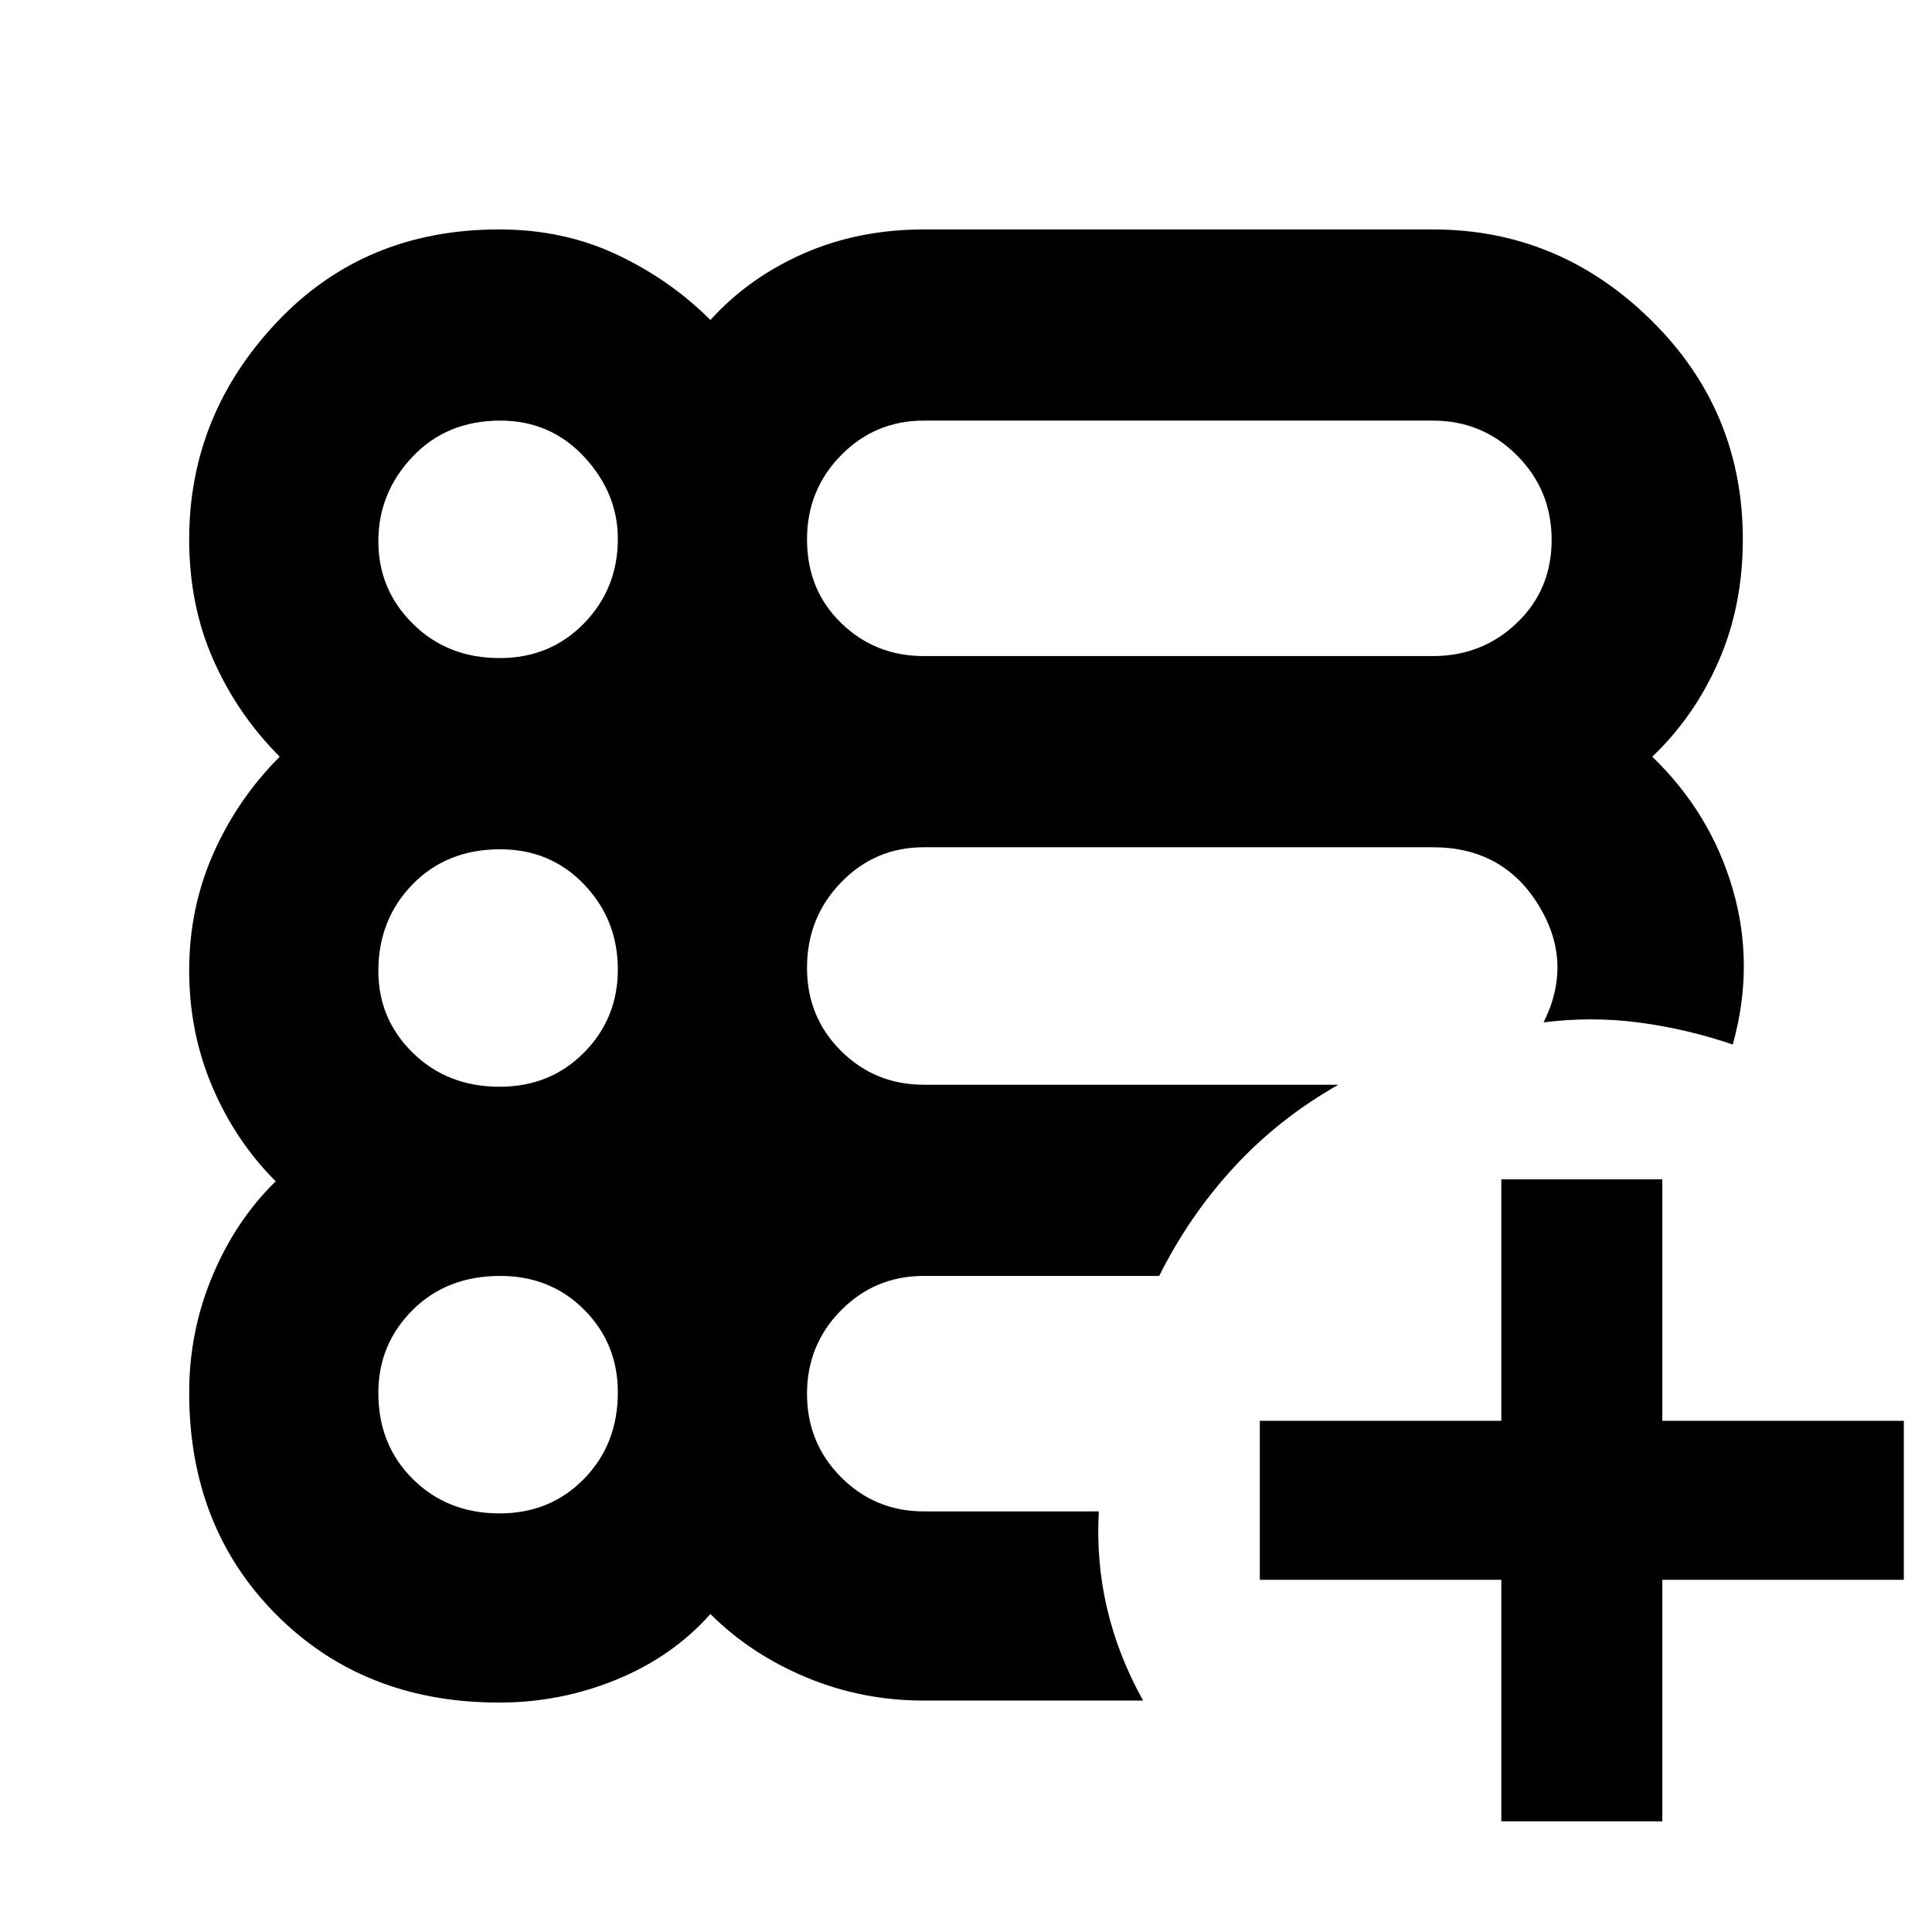
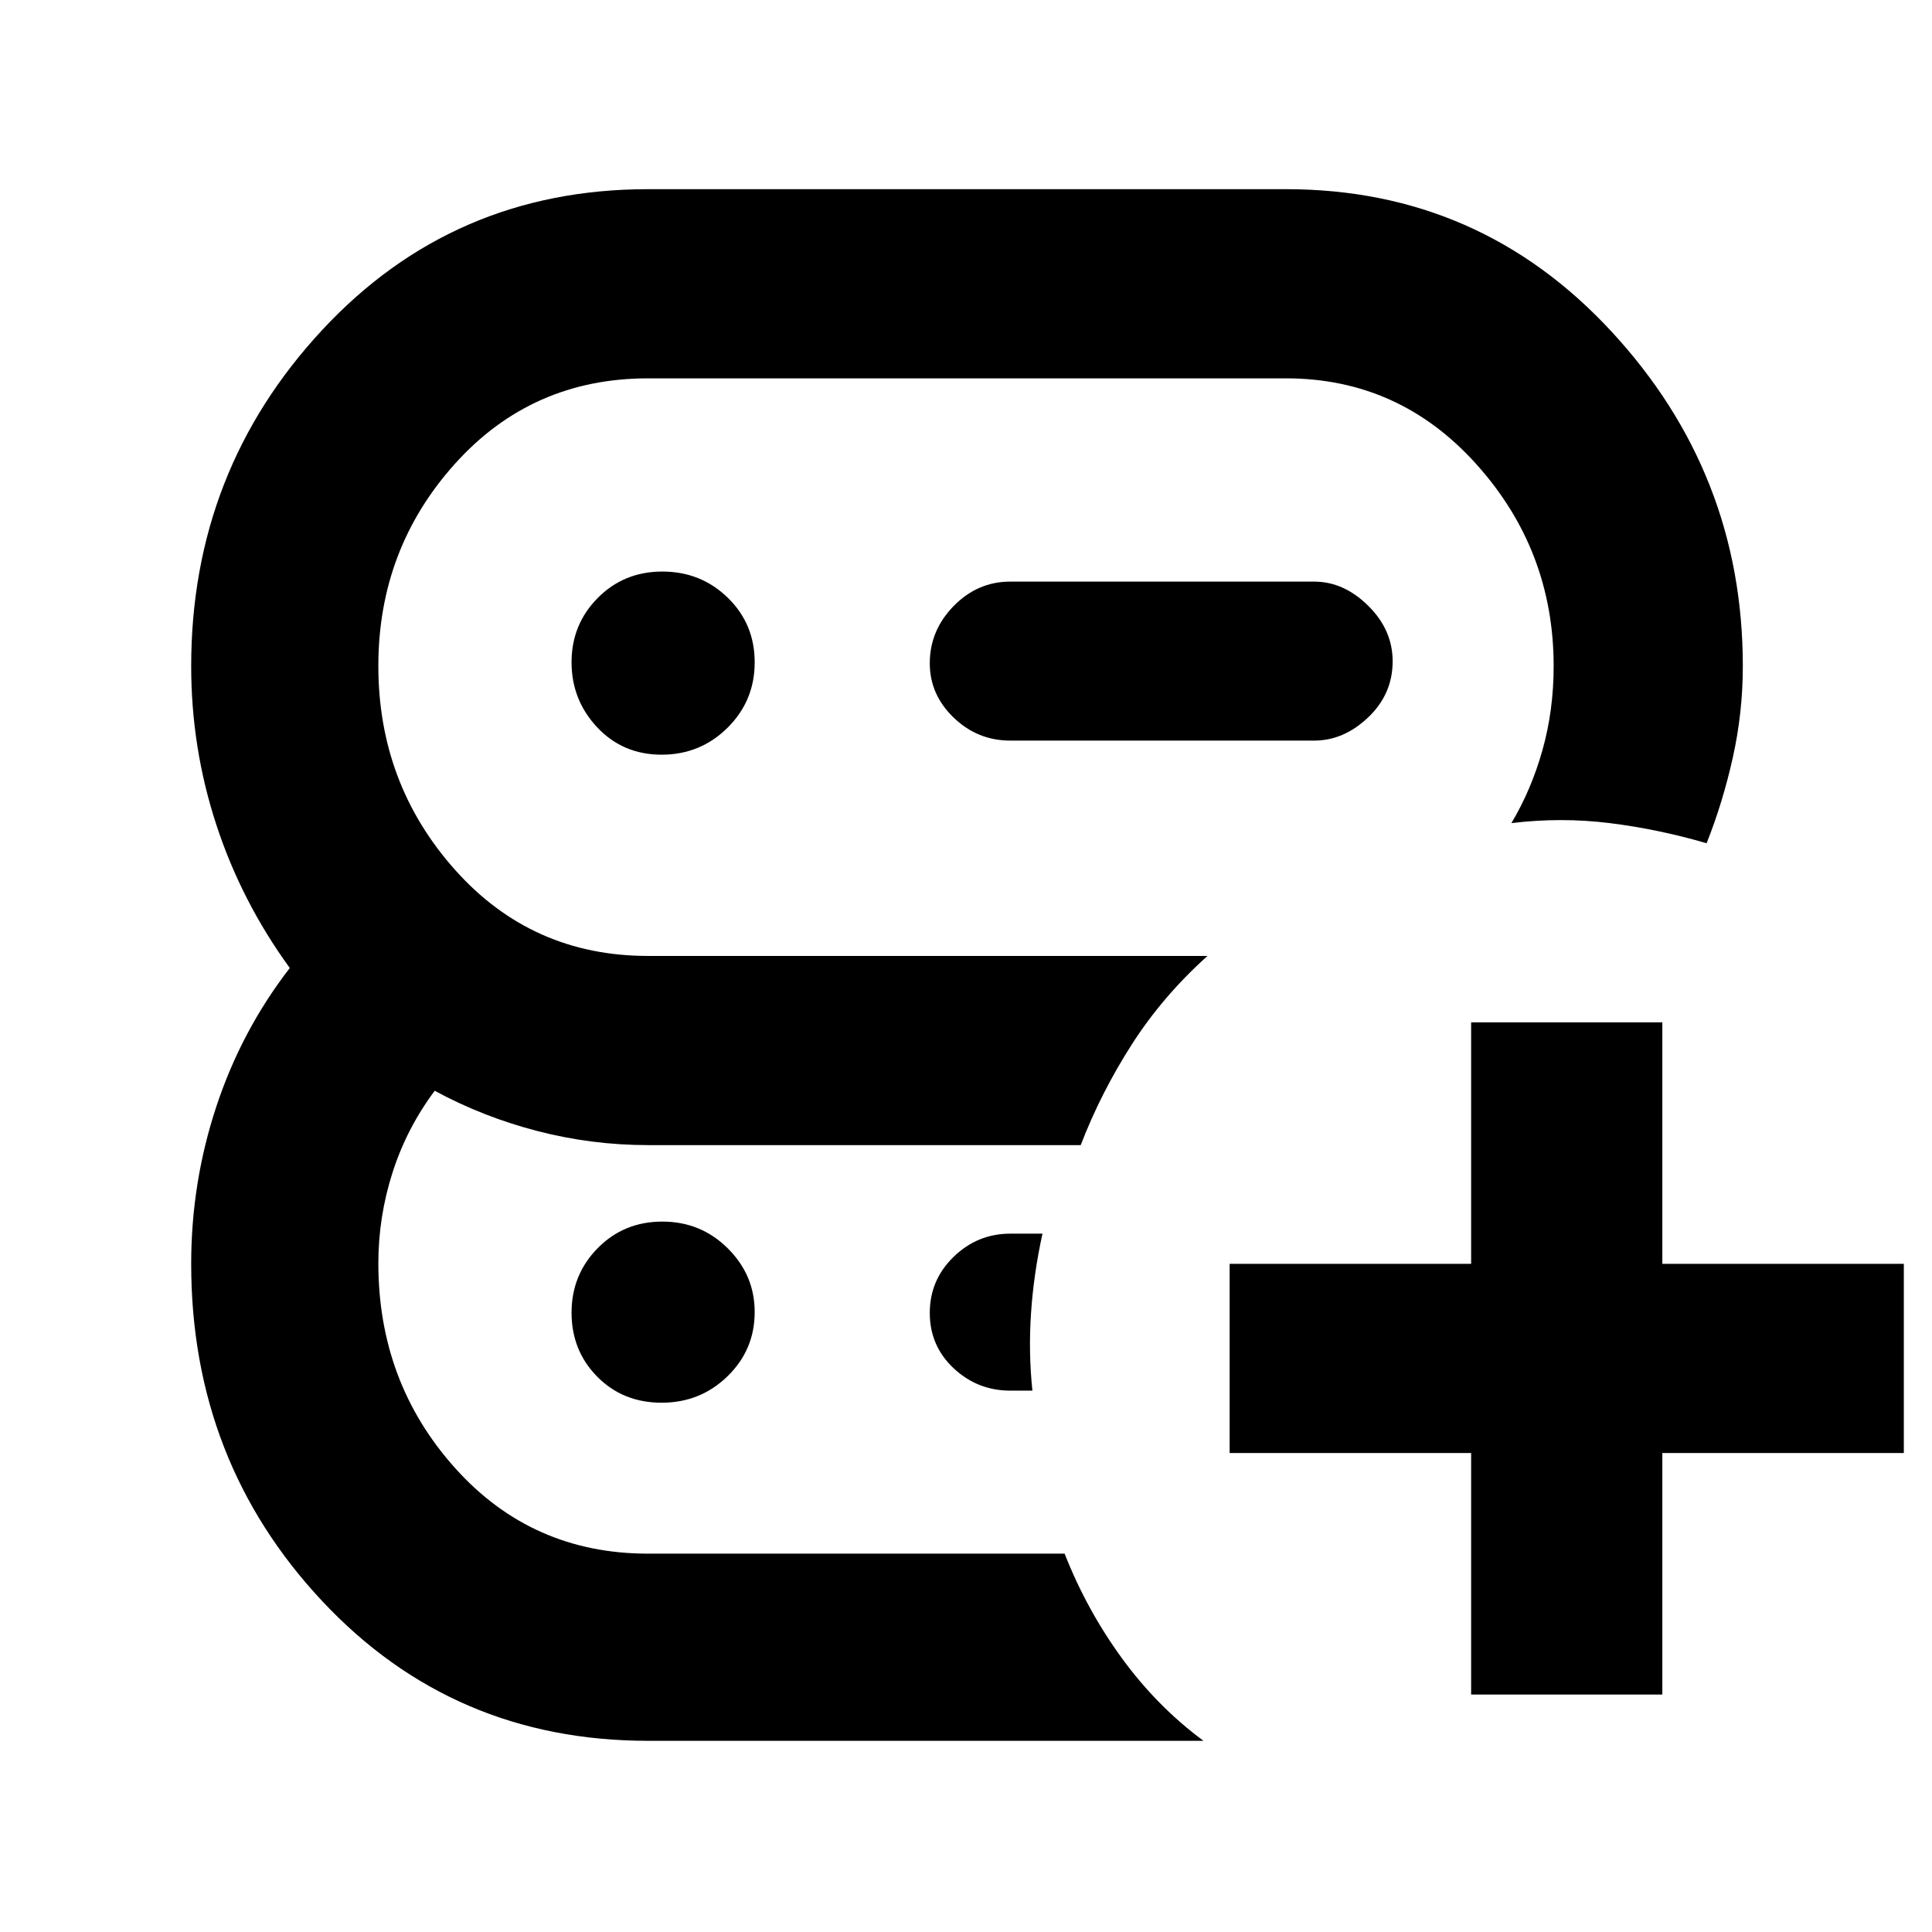
<svg xmlns="http://www.w3.org/2000/svg" viewBox="0 -960 960 960">
-   <path d="M746-55v-120H626v-79h120v-120h80v120h120v79H826v120h-80Zm-498-59q-67.03 0-110.51-43.49Q94-200.97 94-268q0-30.64 11.67-58.26Q117.33-353.87 137-373q-20-20-31.5-47T94-477.86q0-30.86 12-58T139-584q-21-21-33-48.14T94-692q0-61.71 43.5-107.85Q181-846 248-846q32 0 58.5 12.5T353-801q19-21 46.26-33 27.25-12 59.98-12H712q62.56 0 108.28 44.92Q866-756.15 866-692q0 33-12 60.5T821-584q29 28 40 65.85 11 37.85 0 77.15-23.19-7.85-46.63-10.92Q790.94-455 767-452q15-30-2.67-58.5Q746.67-539 712-539H459q-24.17 0-41.08 17.47Q401-504.07 401-479.12q0 24.54 16.92 41.33Q434.83-421 459-421h206q-29.58 16.82-51.79 40.91Q591-356 576-326H459q-24.17 0-41.08 17.09Q401-291.82 401-267.41T417.92-226q16.91 17 41.08 17h87q-1.4 24.75 4.1 48.25T568-115H458.95q-30.67 0-58.31-11.52Q373-138.05 353-158q-18.85 21.19-46.7 32.6Q278.45-114 248-114Zm.24-94q25.18 0 41.97-17.18 16.79-17.17 16.79-43 0-24.24-16.73-41.03Q273.53-326 248.56-326 222-326 205-309.03q-17 16.97-17 41.21Q188-242 205.19-225q17.2 17 43.05 17Zm0-212q25.18 0 41.97-16.99Q307-453.97 307-478.24q0-24.76-16.73-42.26-16.74-17.5-41.71-17.5Q222-538 205-520.56q-17 17.44-17 43 0 23.98 17.19 40.77Q222.39-420 248.24-420Zm0-213q25.18 0 41.97-17.28Q307-667.55 307-692.24 307-715 290.27-733q-16.74-18-41.71-18Q222-751 205-733.06q-17 17.94-17 42T205.19-650q17.2 17 43.05 17ZM459-634h253q24.58 0 41.79-16.53Q771-667.05 771-691.74q0-24.68-17.21-41.97T712-751H459q-24.17 0-41.08 17.21Q401-716.58 401-692q0 25.08 16.92 41.54Q434.83-634 459-634Zm-78 260Zm0-210Z" />
+   <path d="M480-313Zm0-307ZM322-95q-96.9 0-161.95-69.48Q95-233.97 95-332q0-40.38 12.5-78.19Q120-448 144-479q-24-33-36.5-71.16T95-629q0-96.95 65.05-166.98Q225.1-866 322-866h317q96.22 0 161.61 70.59Q866-724.82 866-629q0 23-4.96 45.36Q856.07-561.28 848-541q-24-7-48.12-10-24.13-3-48.88 0 9.86-16.47 15.43-36.23Q772-607 772-629q0-57.59-38.37-100.3Q695.27-772 639-772H322q-57.72 0-95.86 42.37Q188-687.27 188-629.08q0 58.59 38.14 101.34Q264.28-485 322-485h278q-22.26 20-37.63 44Q547-417 537-391H322.09q-28.06 0-55.07-7Q240-405 216-418q-14 18.78-21 40.77-7 21.99-7 44.94 0 59.26 38.14 101.77Q264.28-188 322-188h207q11 28 28.5 52T598-95H322Zm39.5-181.14q13.5-13.14 13.5-31.92 0-18.36-13.38-31.65T329.12-353Q310-353 297-339.8q-13 13.2-13 32.06 0 18.86 12.76 31.8 12.77 12.94 32 12.94 19.24 0 32.74-13.14ZM328.76-585q19.24 0 32.74-13.38 13.5-13.38 13.5-32.5Q375-650 361.62-663q-13.38-13-32.5-13Q310-676 297-662.86q-13 13.14-13 31.92 0 18.77 12.76 32.36 12.77 13.58 32 13.58ZM502-592h151q14.72 0 26.86-11.55Q692-615.11 692-631.43 692-647 679.86-659T653-671H502q-16.27 0-28.14 12.14Q462-646.72 462-630.43q0 15.57 11.86 27Q485.73-592 502-592Zm0 323h11q-2-19-.69-38.5T518-347h-16q-16.27 0-28.14 11.5Q462-324 462-307.62q0 16.37 11.86 27.5Q485.73-269 502-269Zm229 151v-120H611v-94h120v-120h95v120h120v94H826v120h-95Z" />
</svg>
